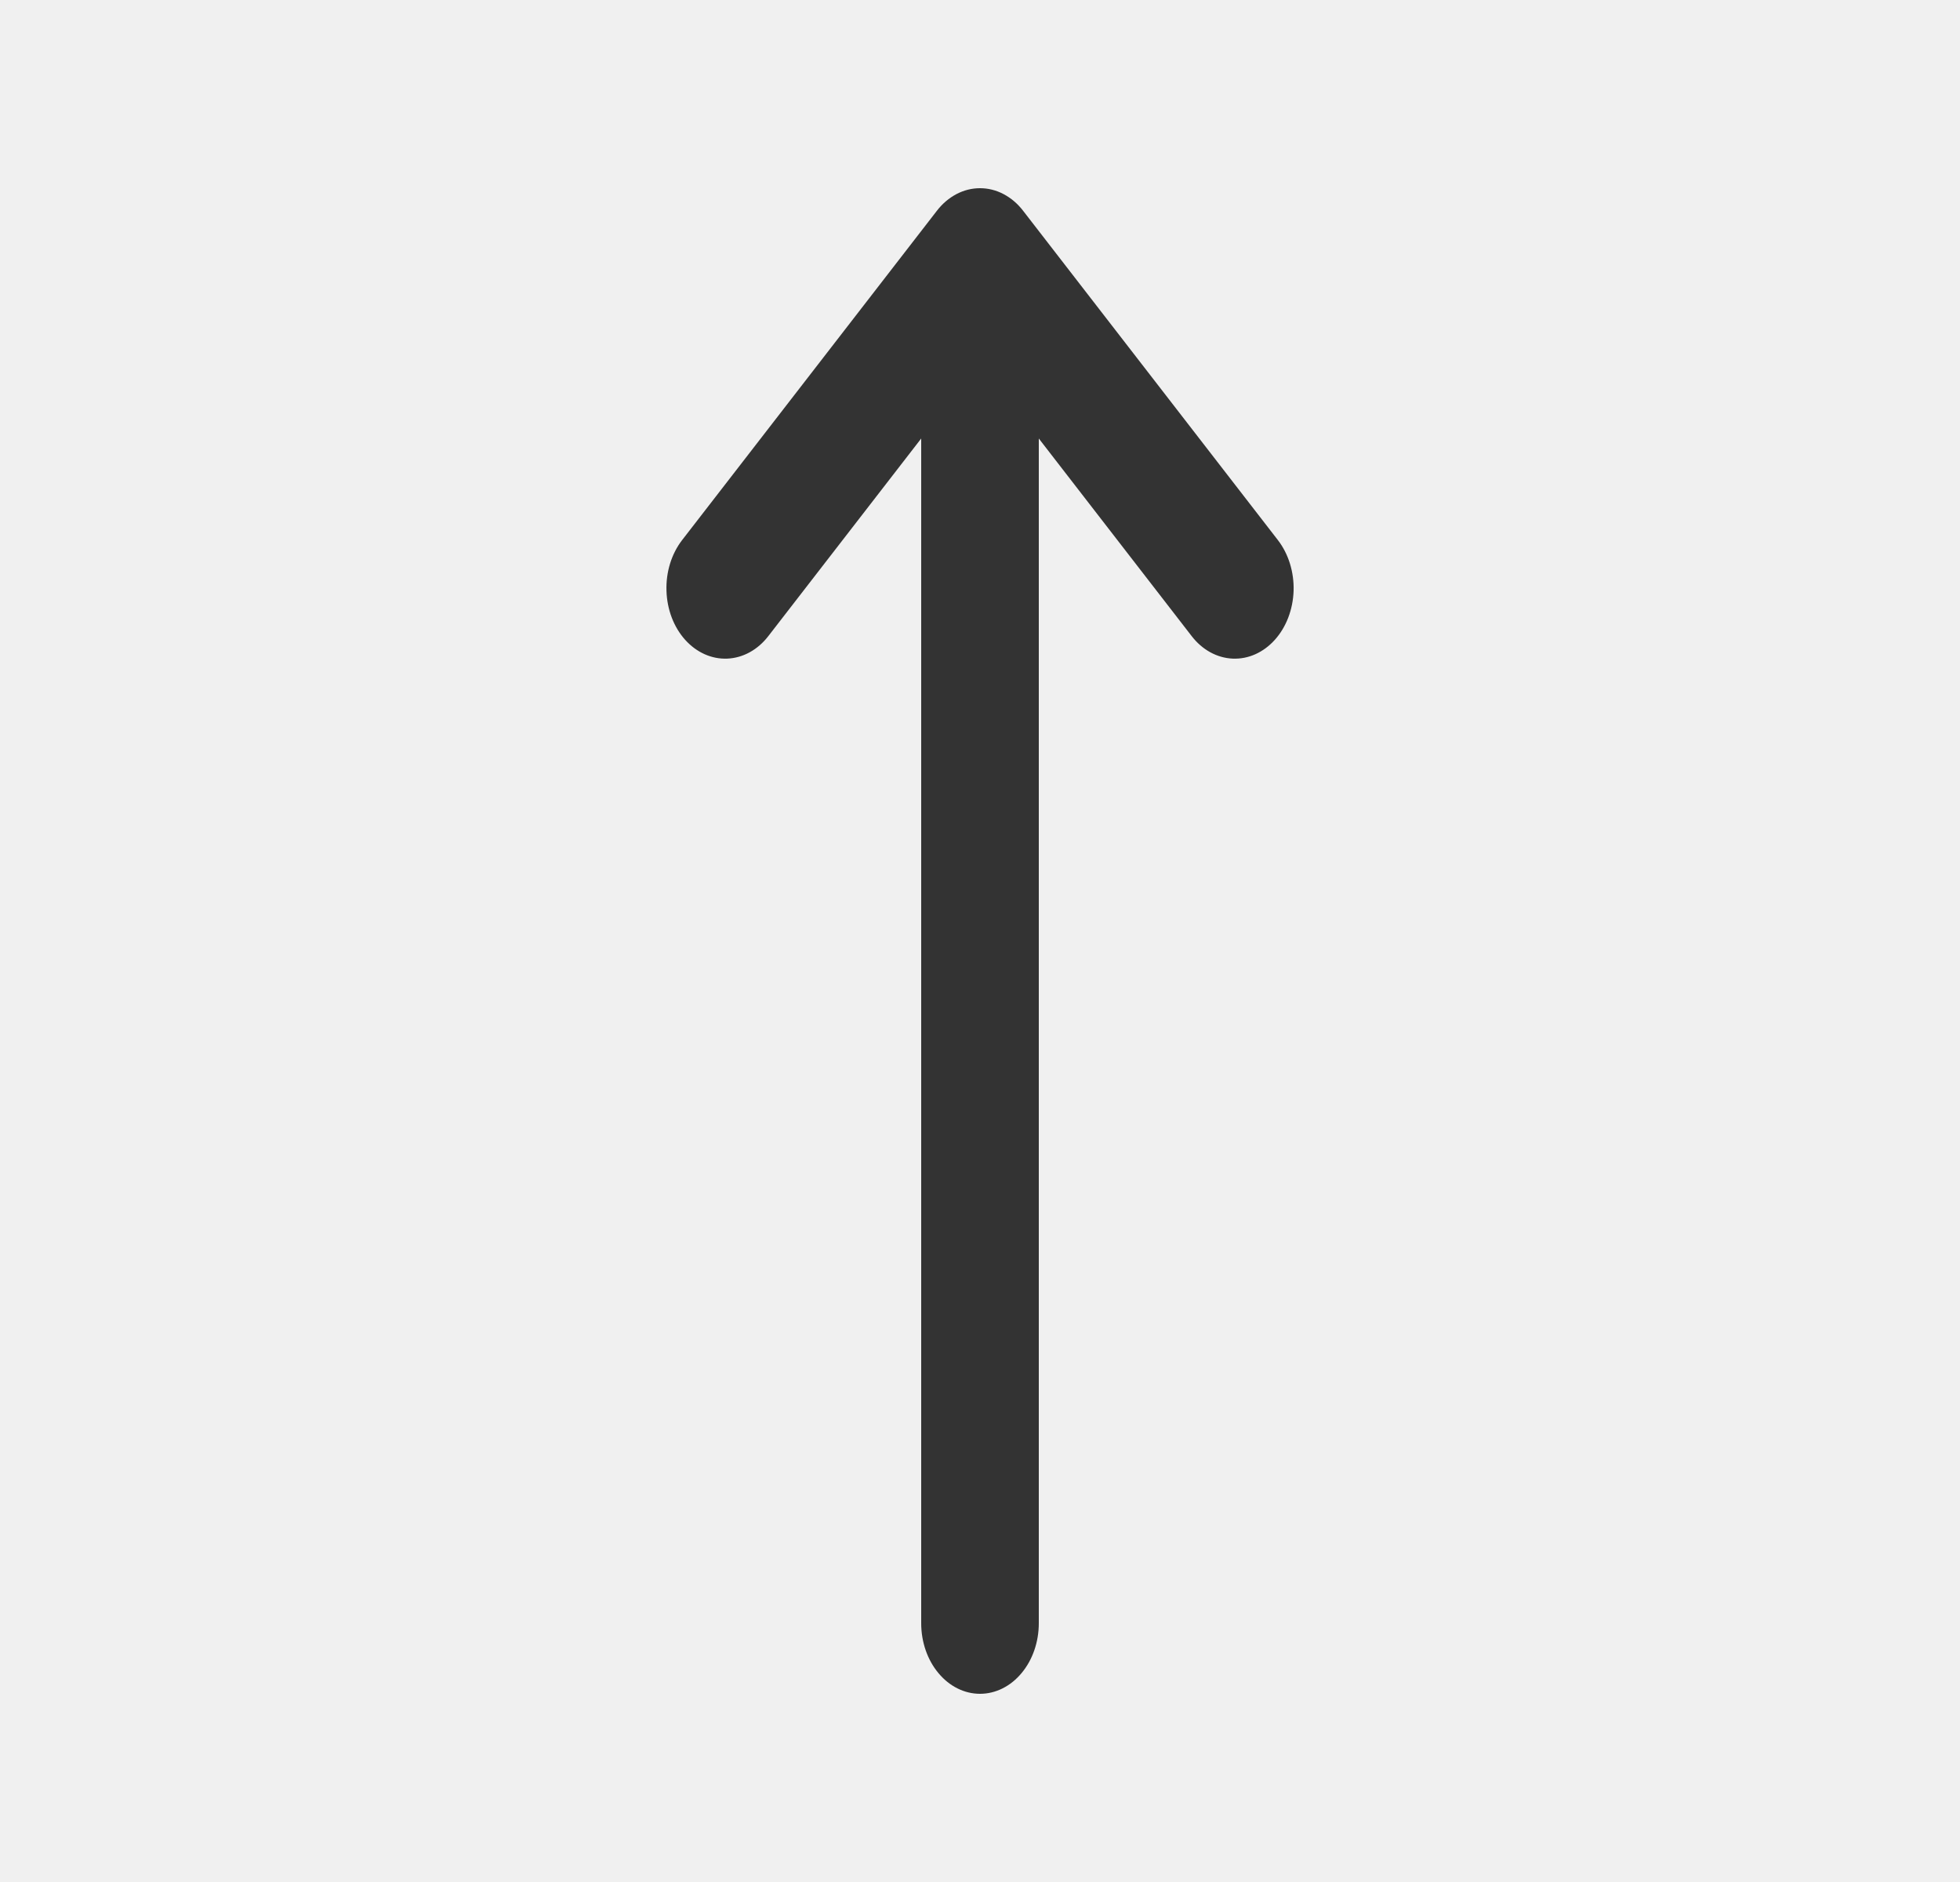
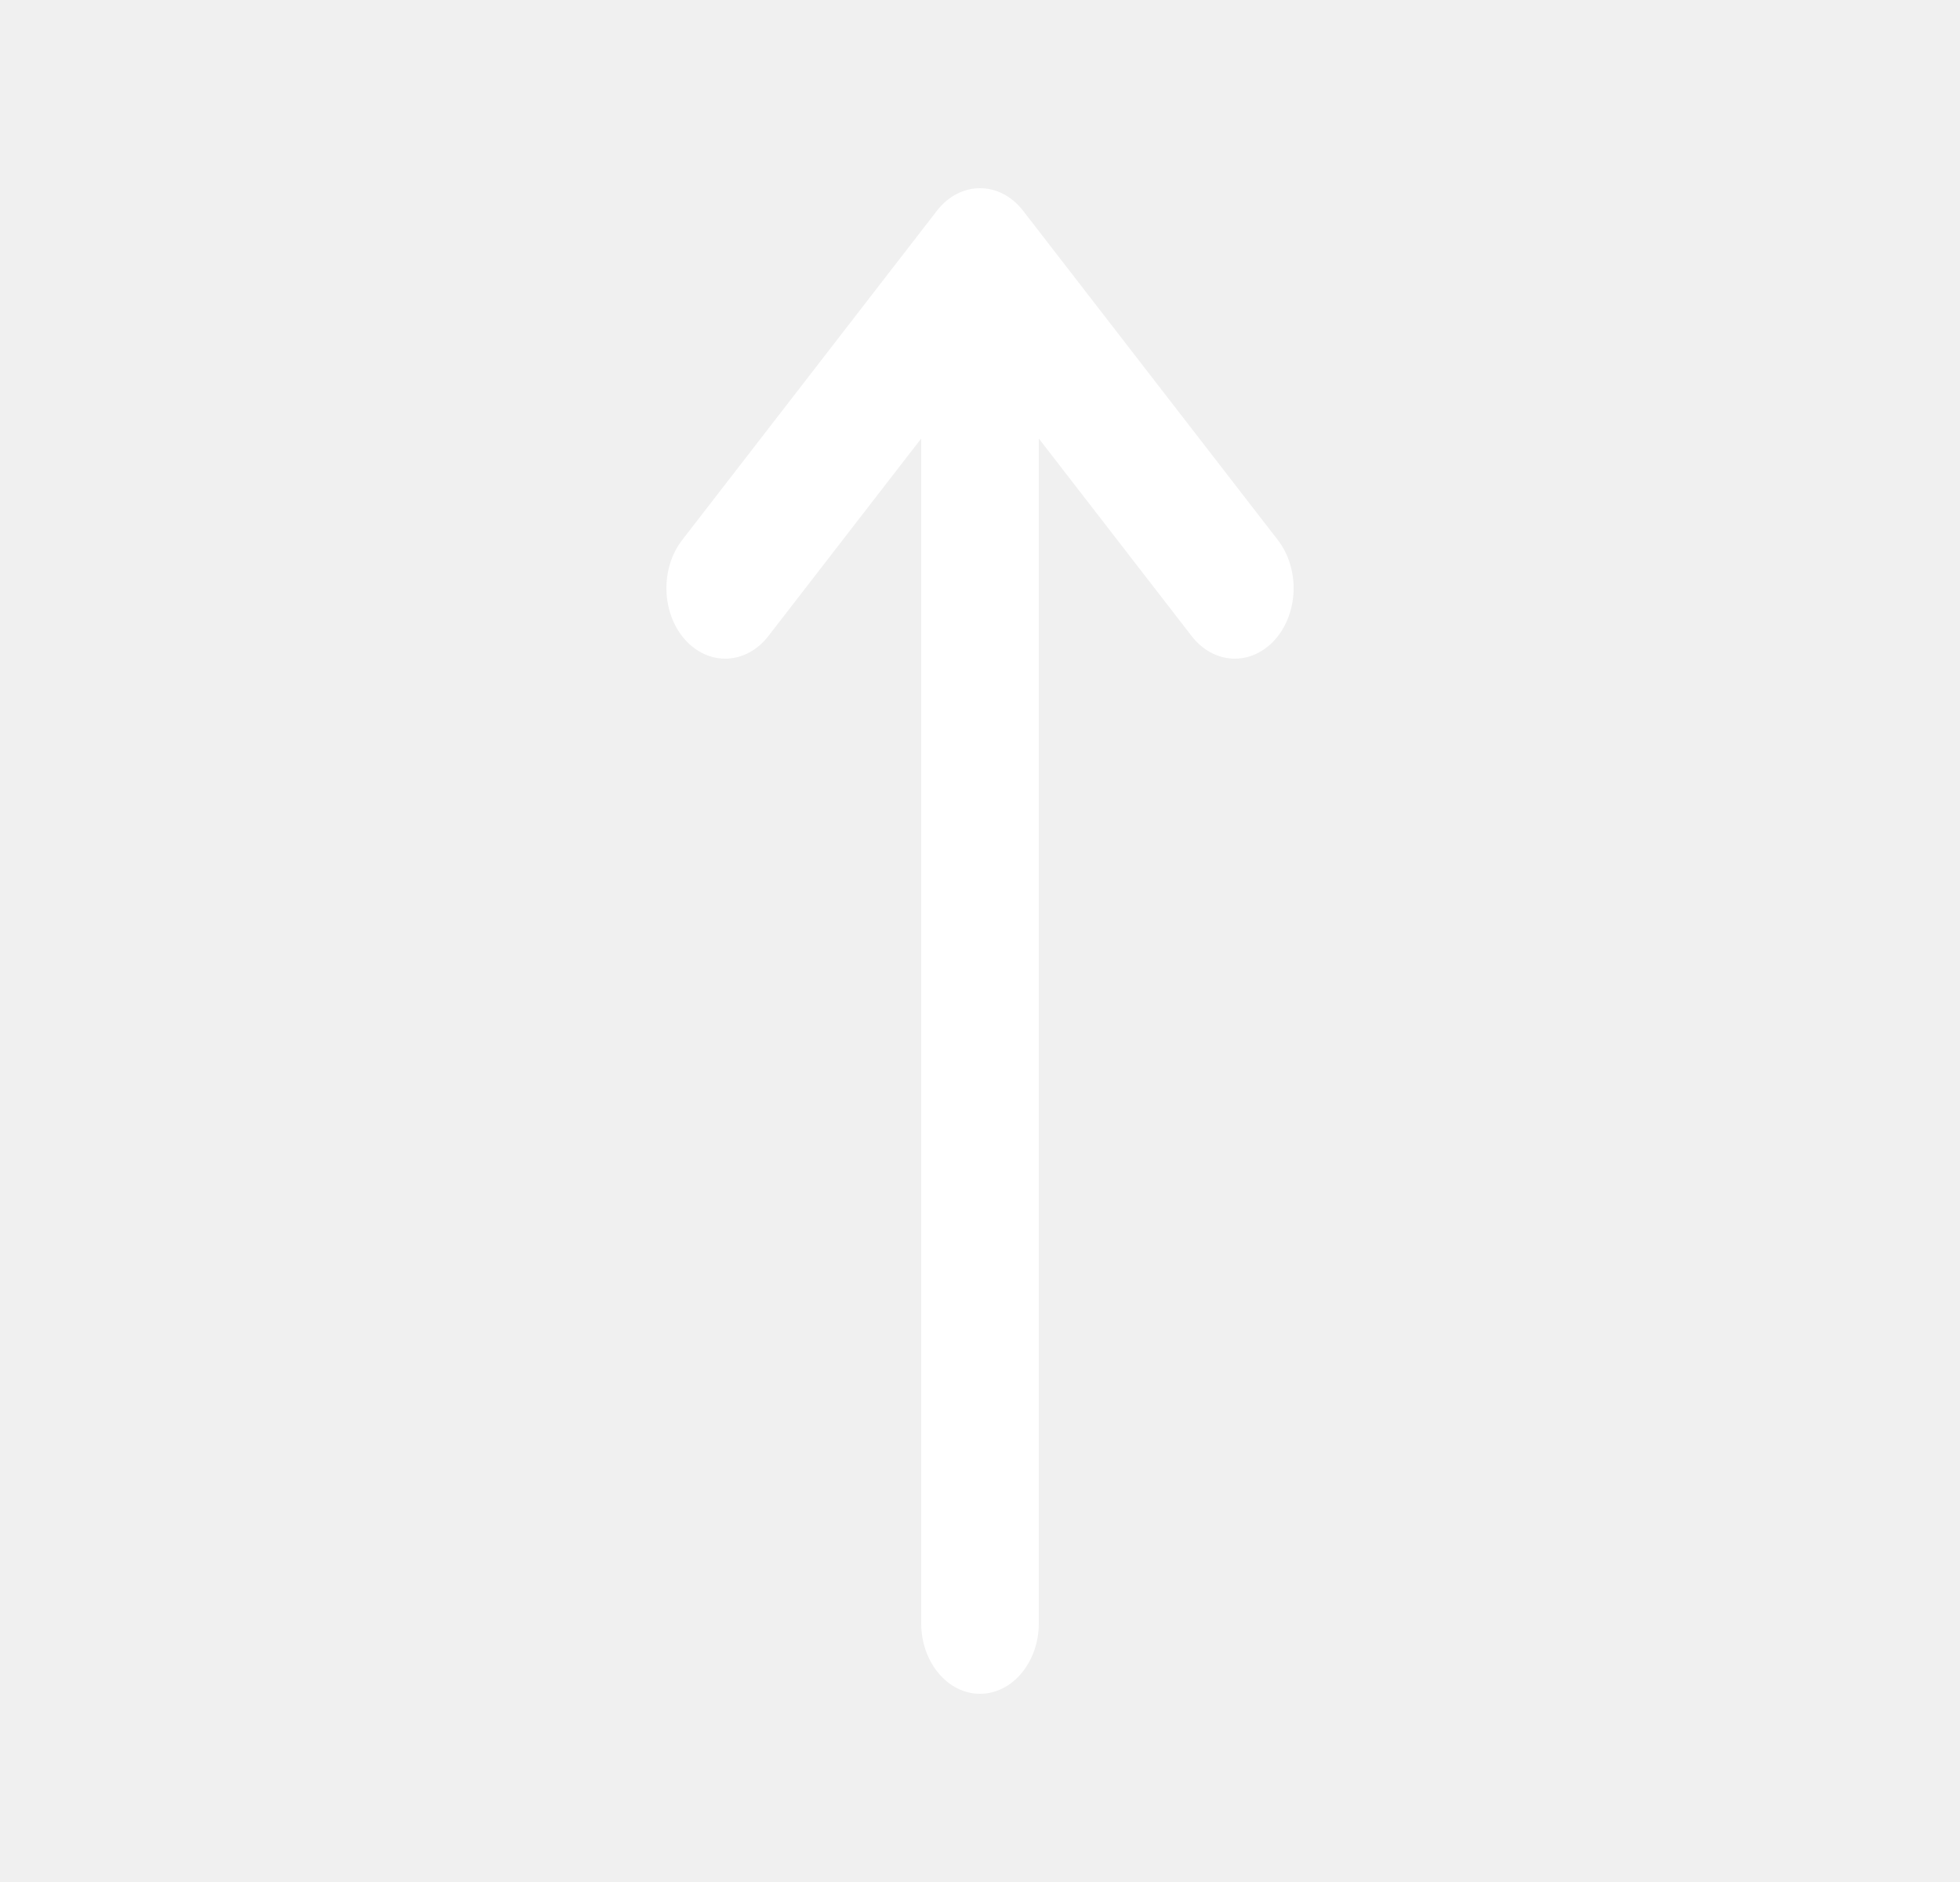
<svg xmlns="http://www.w3.org/2000/svg" width="25" height="24" viewBox="0 0 25 24" fill="none">
-   <path fill-rule="evenodd" clip-rule="evenodd" d="M12.5 21.6C12.301 21.6 12.11 21.505 11.97 21.336C11.829 21.168 11.75 20.939 11.75 20.7V5.592L9.8 8.112C9.665 8.287 9.477 8.39 9.278 8.399C9.08 8.408 8.886 8.322 8.74 8.16C8.594 7.998 8.508 7.773 8.501 7.534C8.493 7.295 8.565 7.063 8.7 6.888L11.95 2.688C12.02 2.597 12.105 2.525 12.2 2.475C12.295 2.425 12.397 2.4 12.5 2.4C12.603 2.4 12.706 2.425 12.8 2.475C12.895 2.525 12.98 2.597 13.05 2.688L16.3 6.888C16.435 7.063 16.507 7.295 16.5 7.534C16.492 7.773 16.406 7.998 16.26 8.16C16.114 8.322 15.921 8.408 15.722 8.399C15.523 8.39 15.335 8.287 15.2 8.112L13.25 5.592V20.7C13.25 20.939 13.171 21.168 13.03 21.336C12.89 21.505 12.699 21.6 12.5 21.6Z" fill="#333333" />
+   <path fill-rule="evenodd" clip-rule="evenodd" d="M12.5 21.6C12.301 21.6 12.11 21.505 11.97 21.336C11.829 21.168 11.75 20.939 11.75 20.7V5.592L9.8 8.112C9.665 8.287 9.477 8.39 9.278 8.399C9.08 8.408 8.886 8.322 8.74 8.16C8.594 7.998 8.508 7.773 8.501 7.534C8.493 7.295 8.565 7.063 8.7 6.888L11.95 2.688C12.02 2.597 12.105 2.525 12.2 2.475C12.295 2.425 12.397 2.4 12.5 2.4C12.603 2.4 12.706 2.425 12.8 2.475C12.895 2.525 12.98 2.597 13.05 2.688L16.3 6.888C16.435 7.063 16.507 7.295 16.5 7.534C16.492 7.773 16.406 7.998 16.26 8.16C16.114 8.322 15.921 8.408 15.722 8.399C15.523 8.39 15.335 8.287 15.2 8.112L13.25 5.592V20.7C13.25 20.939 13.171 21.168 13.03 21.336C12.89 21.505 12.699 21.6 12.5 21.6Z" fill="white" />
</svg>
